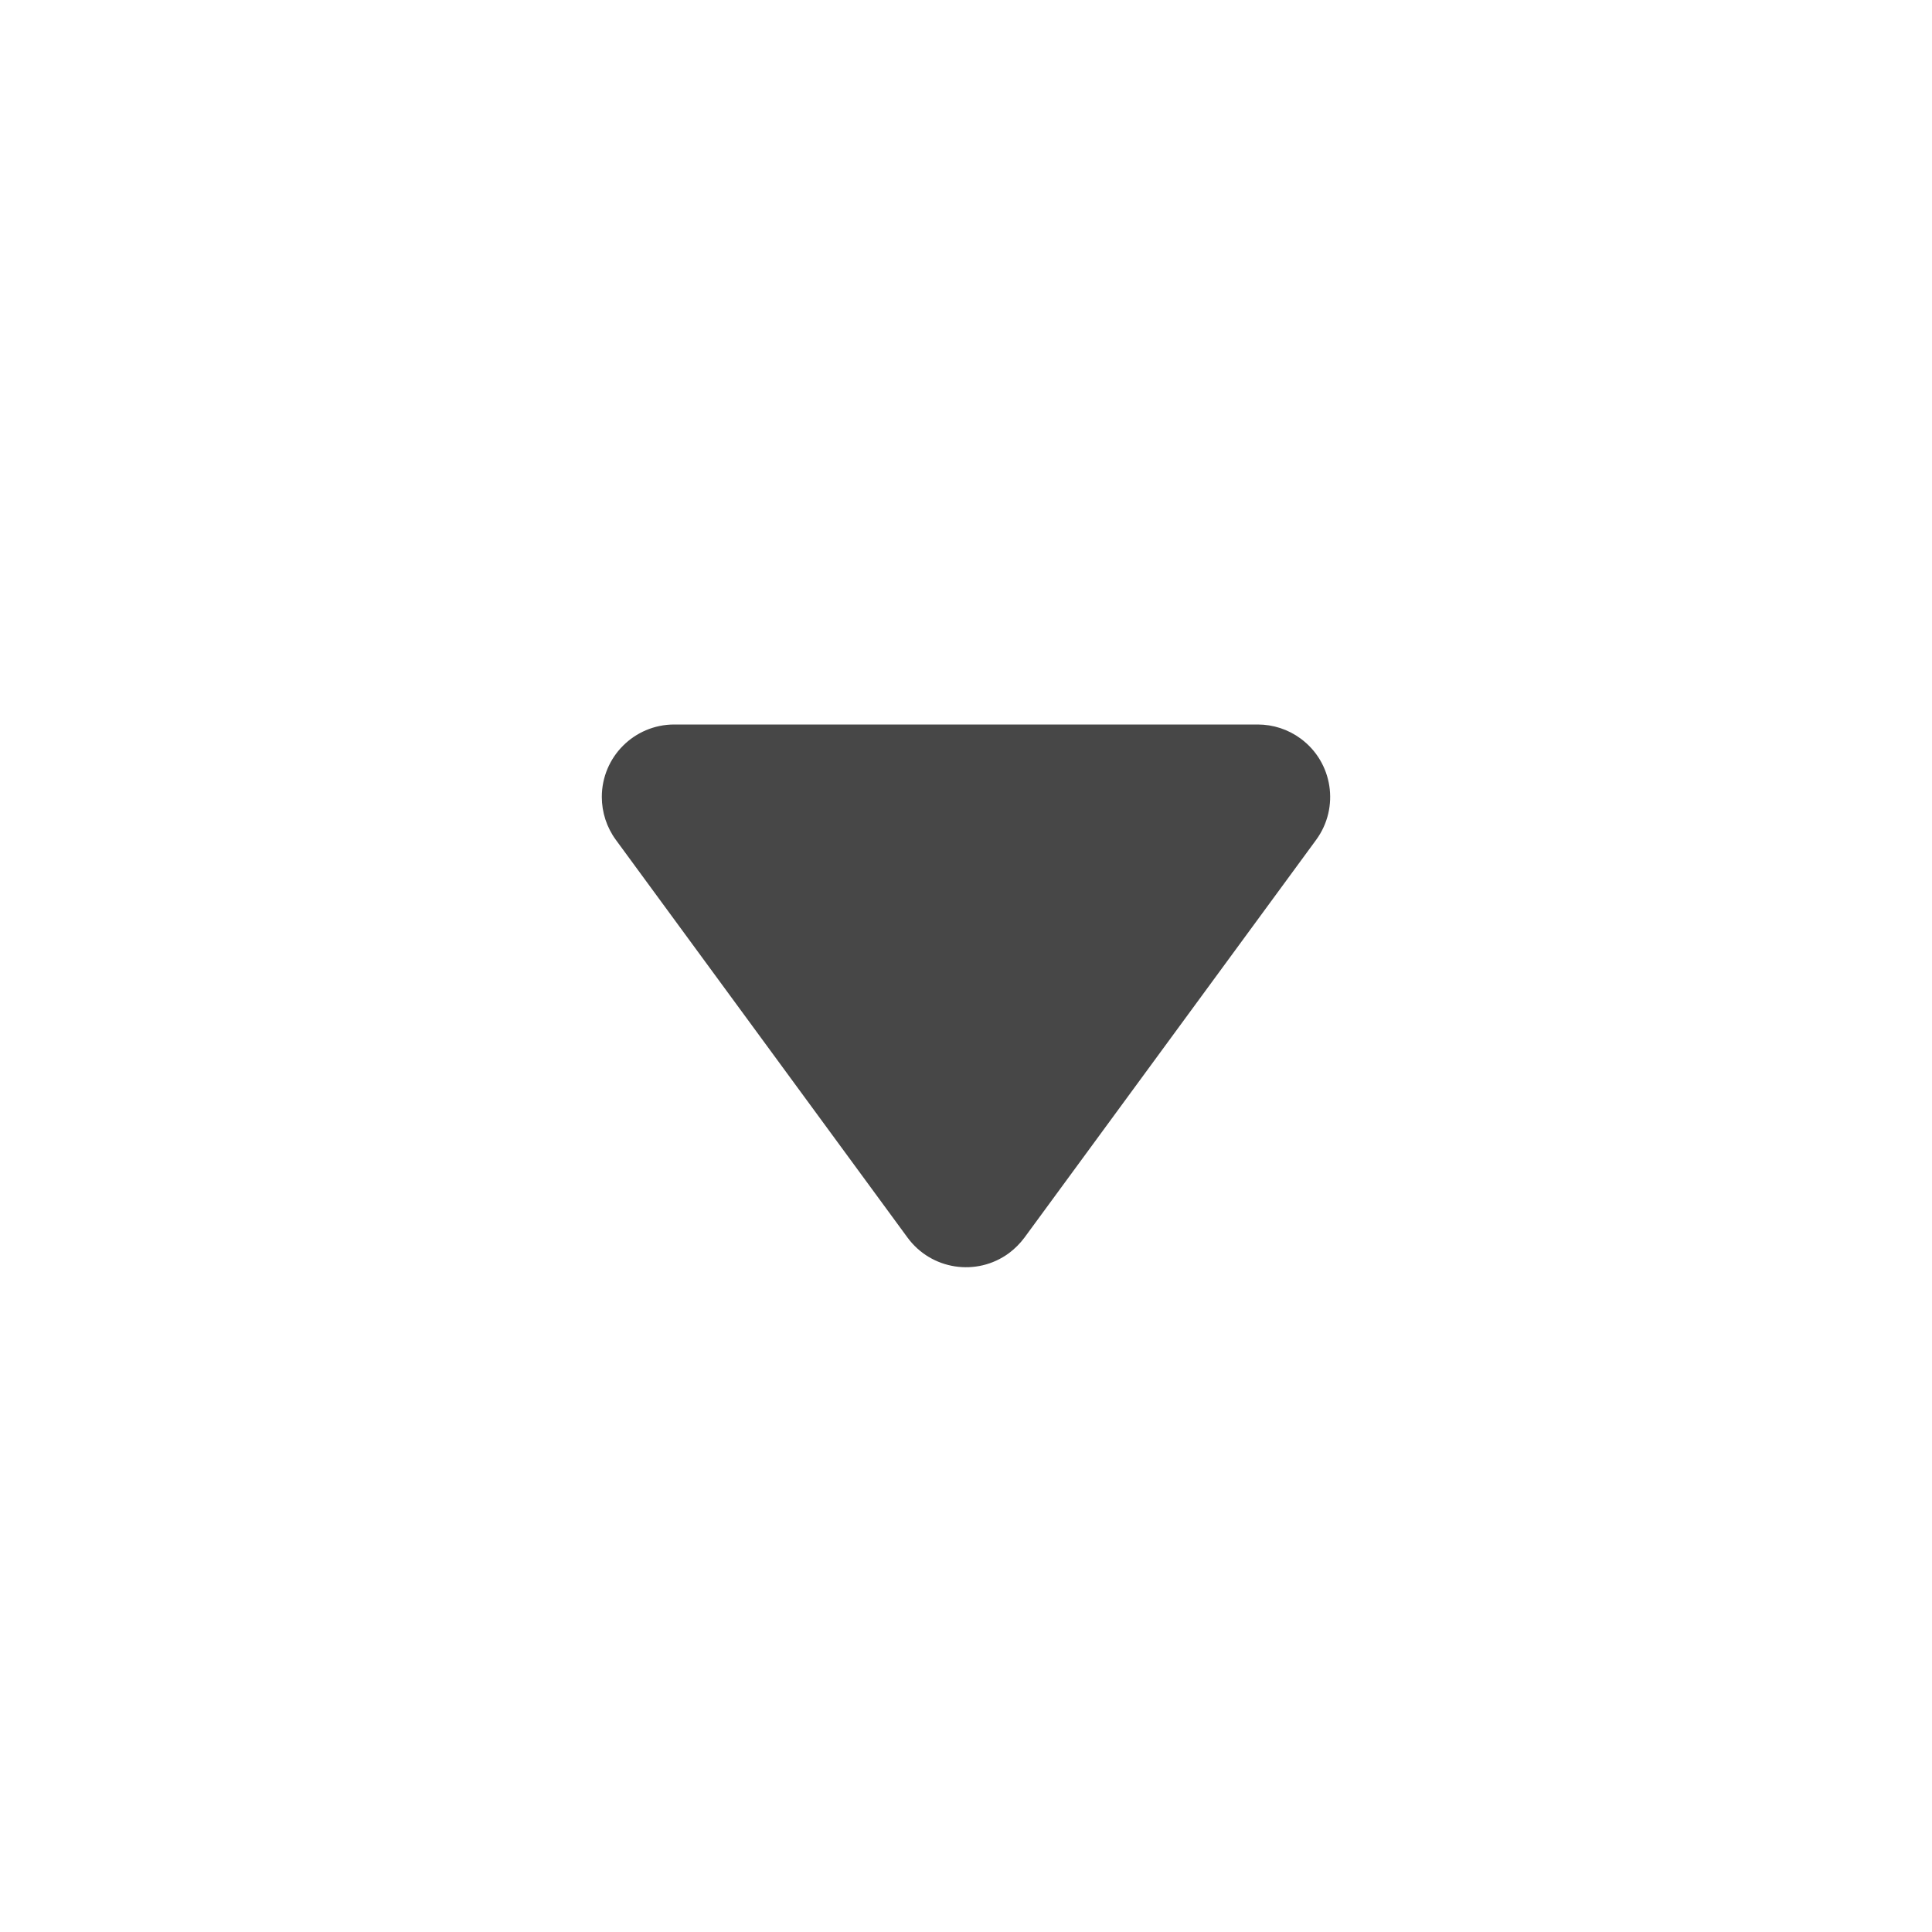
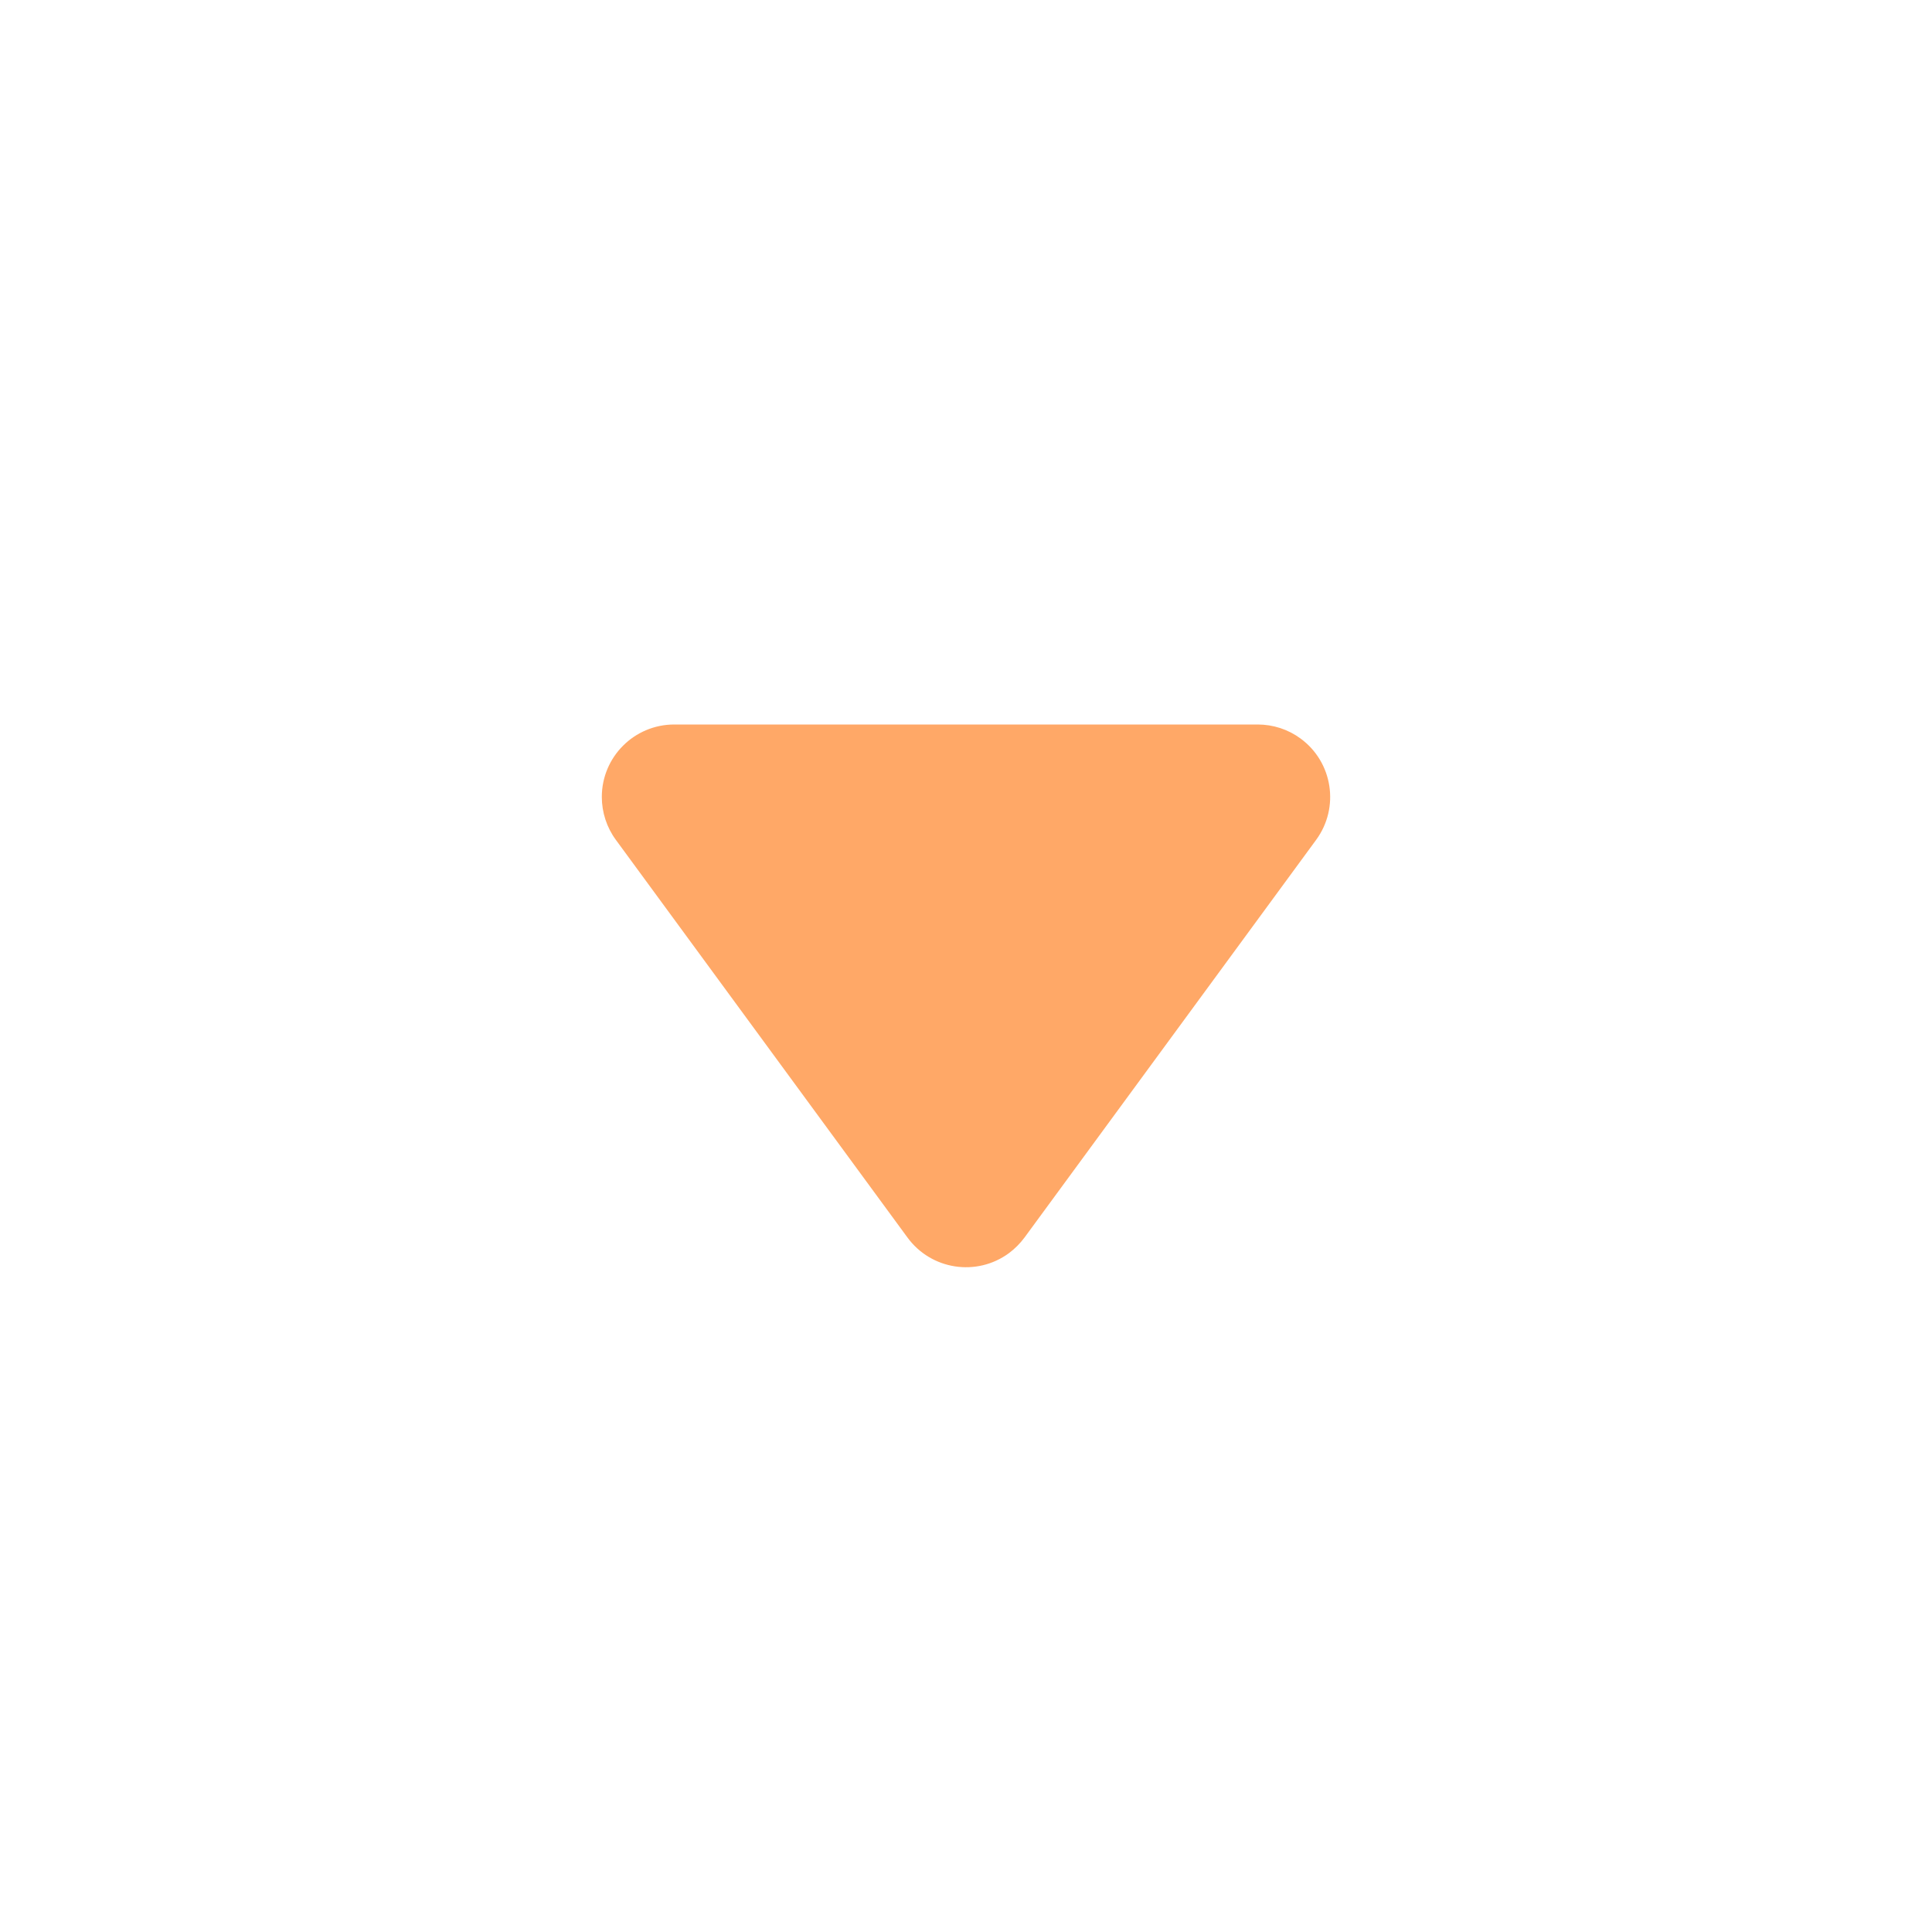
<svg xmlns="http://www.w3.org/2000/svg" width="32" height="32" viewBox="0 0 32 32">
-   <path fill="#474747" fill-rule="evenodd" d="M16.968,12.501 L21.8,19.09 L21.8,19.09 C22.191,19.625 22.076,20.376 21.541,20.768 C21.336,20.919 21.087,21 20.832,21 L11.168,21 L11.168,21 C10.505,21 9.968,20.463 9.968,19.8 C9.968,19.545 10.049,19.296 10.2,19.09 L15.032,12.501 L15.032,12.501 C15.424,11.967 16.175,11.851 16.71,12.243 C16.808,12.316 16.895,12.403 16.968,12.501 Z" transform="matrix(1 0 0 -1 0 33)" />
+   <path fill="#FFA867" fill-rule="evenodd" d="M16.968,12.501 L21.8,19.09 L21.8,19.09 C22.191,19.625 22.076,20.376 21.541,20.768 C21.336,20.919 21.087,21 20.832,21 L11.168,21 L11.168,21 C10.505,21 9.968,20.463 9.968,19.8 C9.968,19.545 10.049,19.296 10.2,19.09 L15.032,12.501 L15.032,12.501 C15.424,11.967 16.175,11.851 16.71,12.243 C16.808,12.316 16.895,12.403 16.968,12.501 Z" transform="matrix(1 0 0 -1 0 33)" />
</svg>
